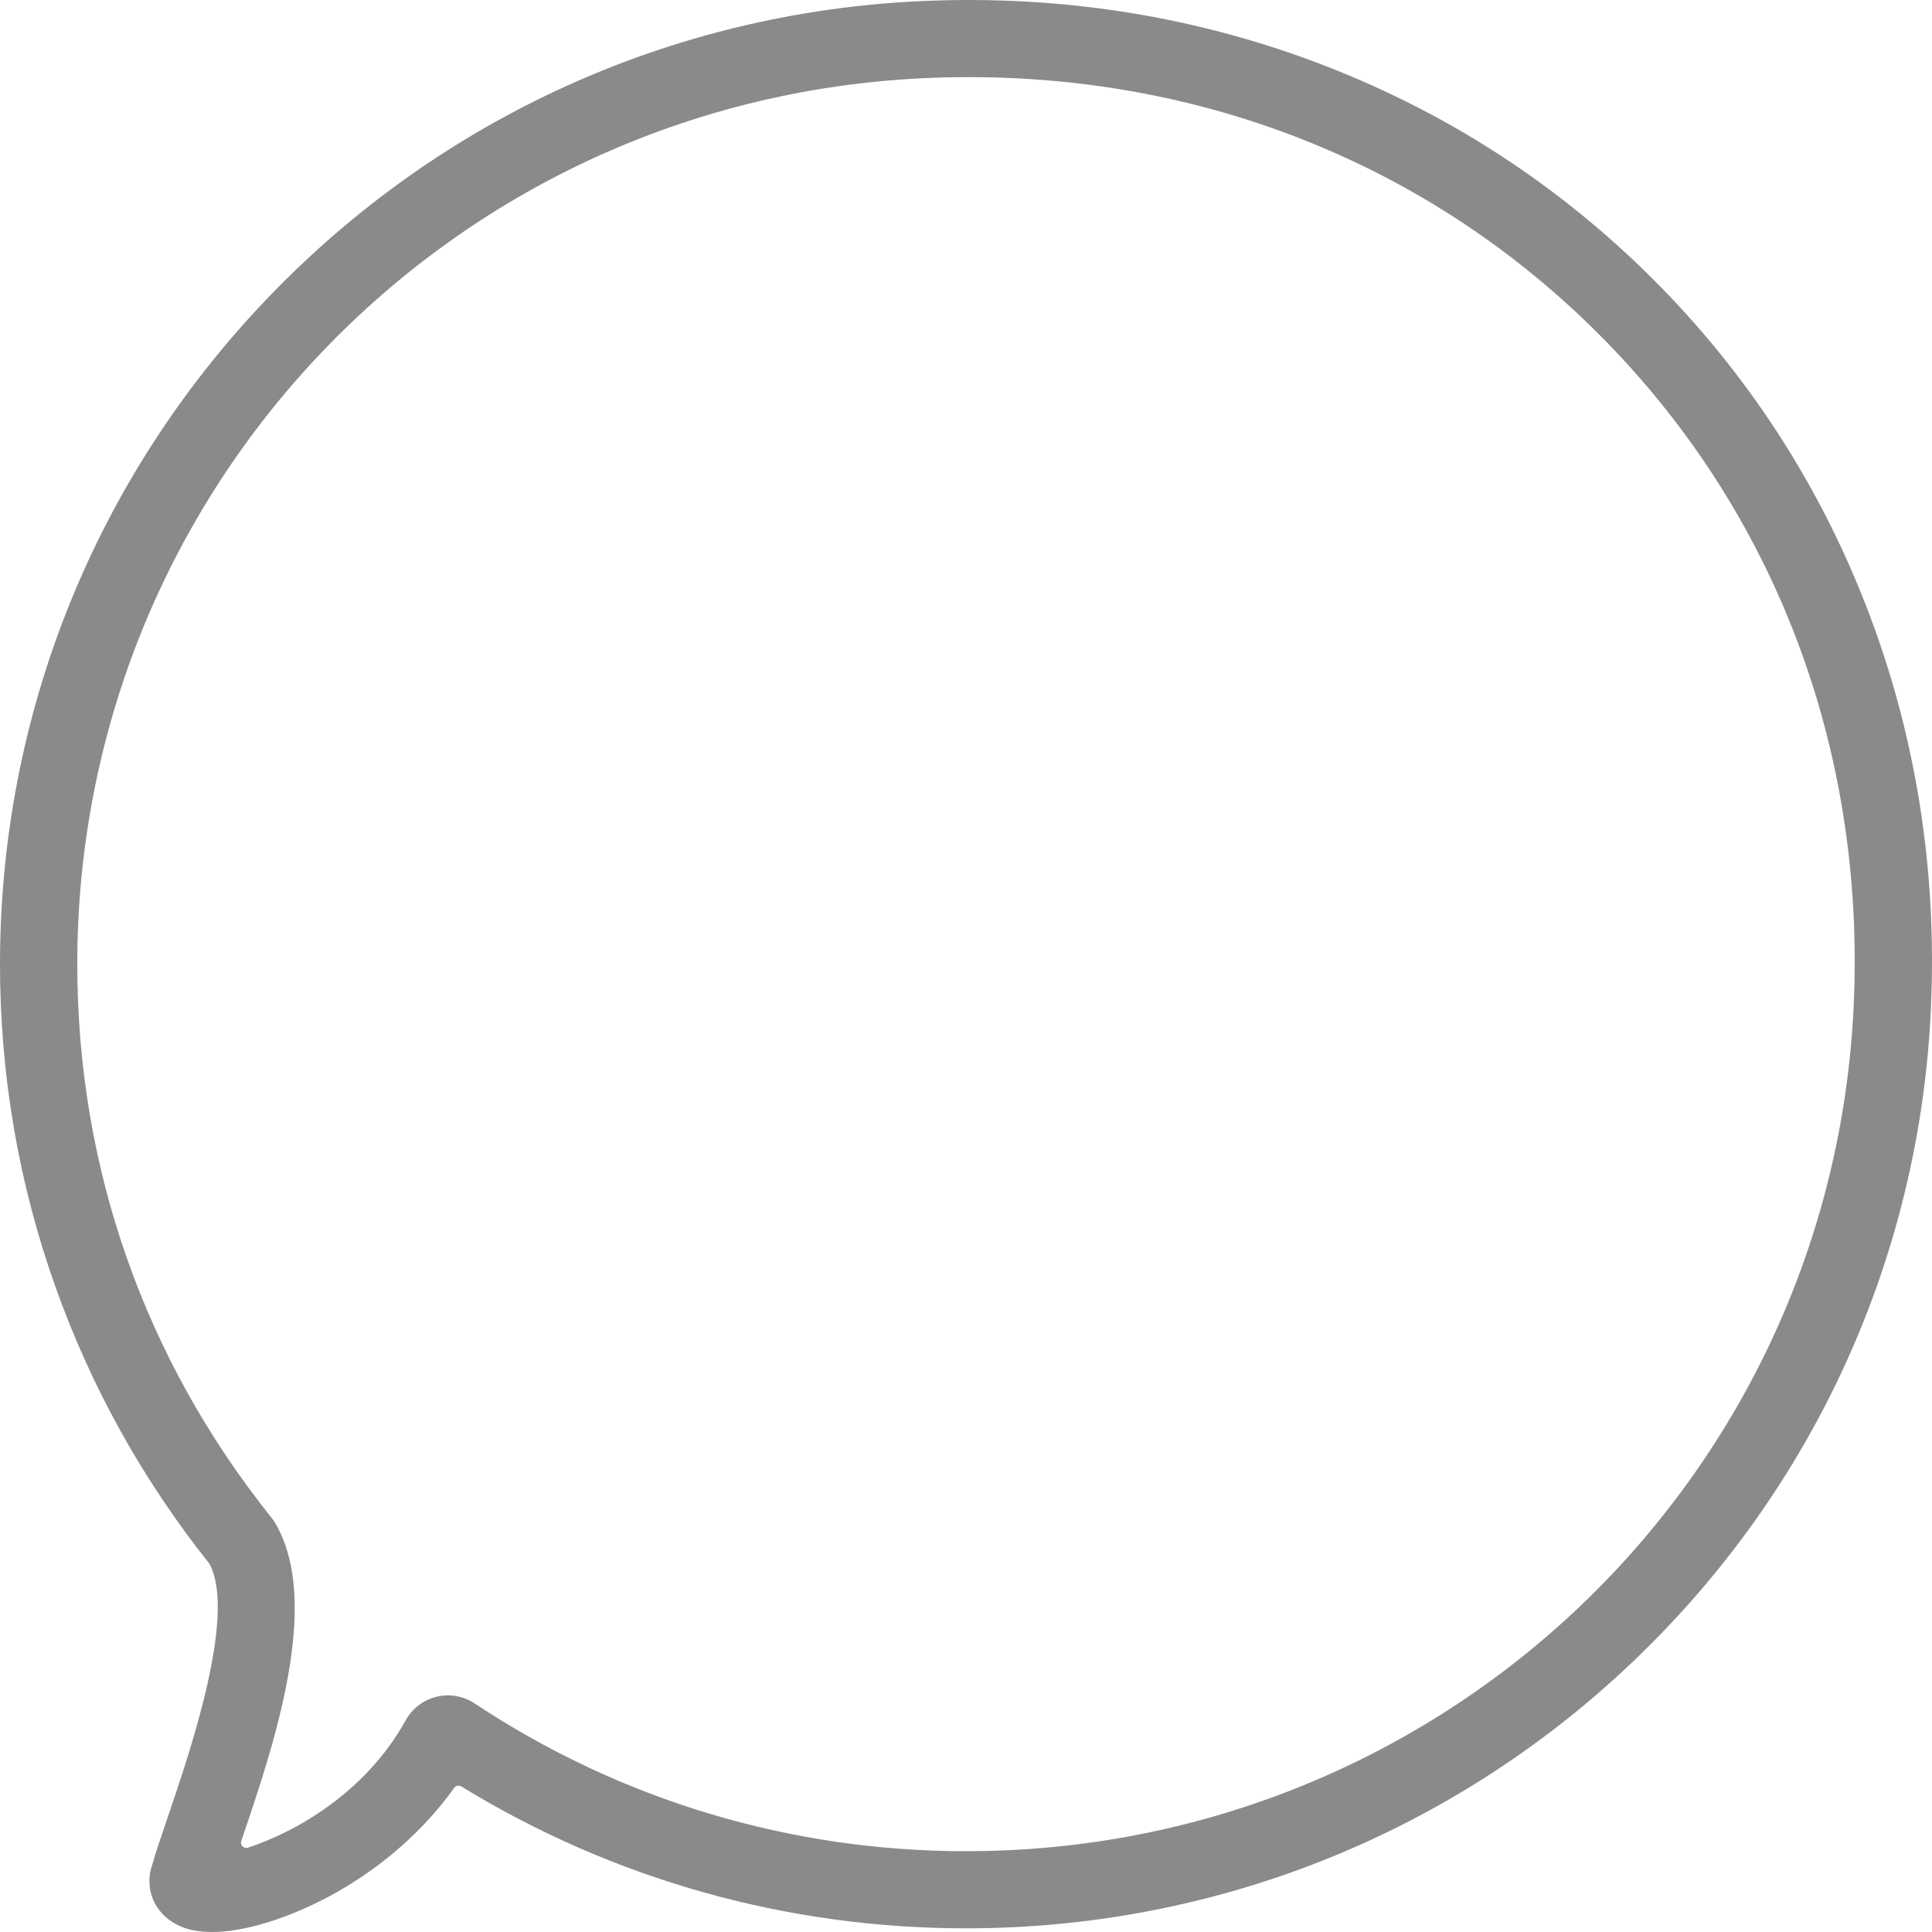
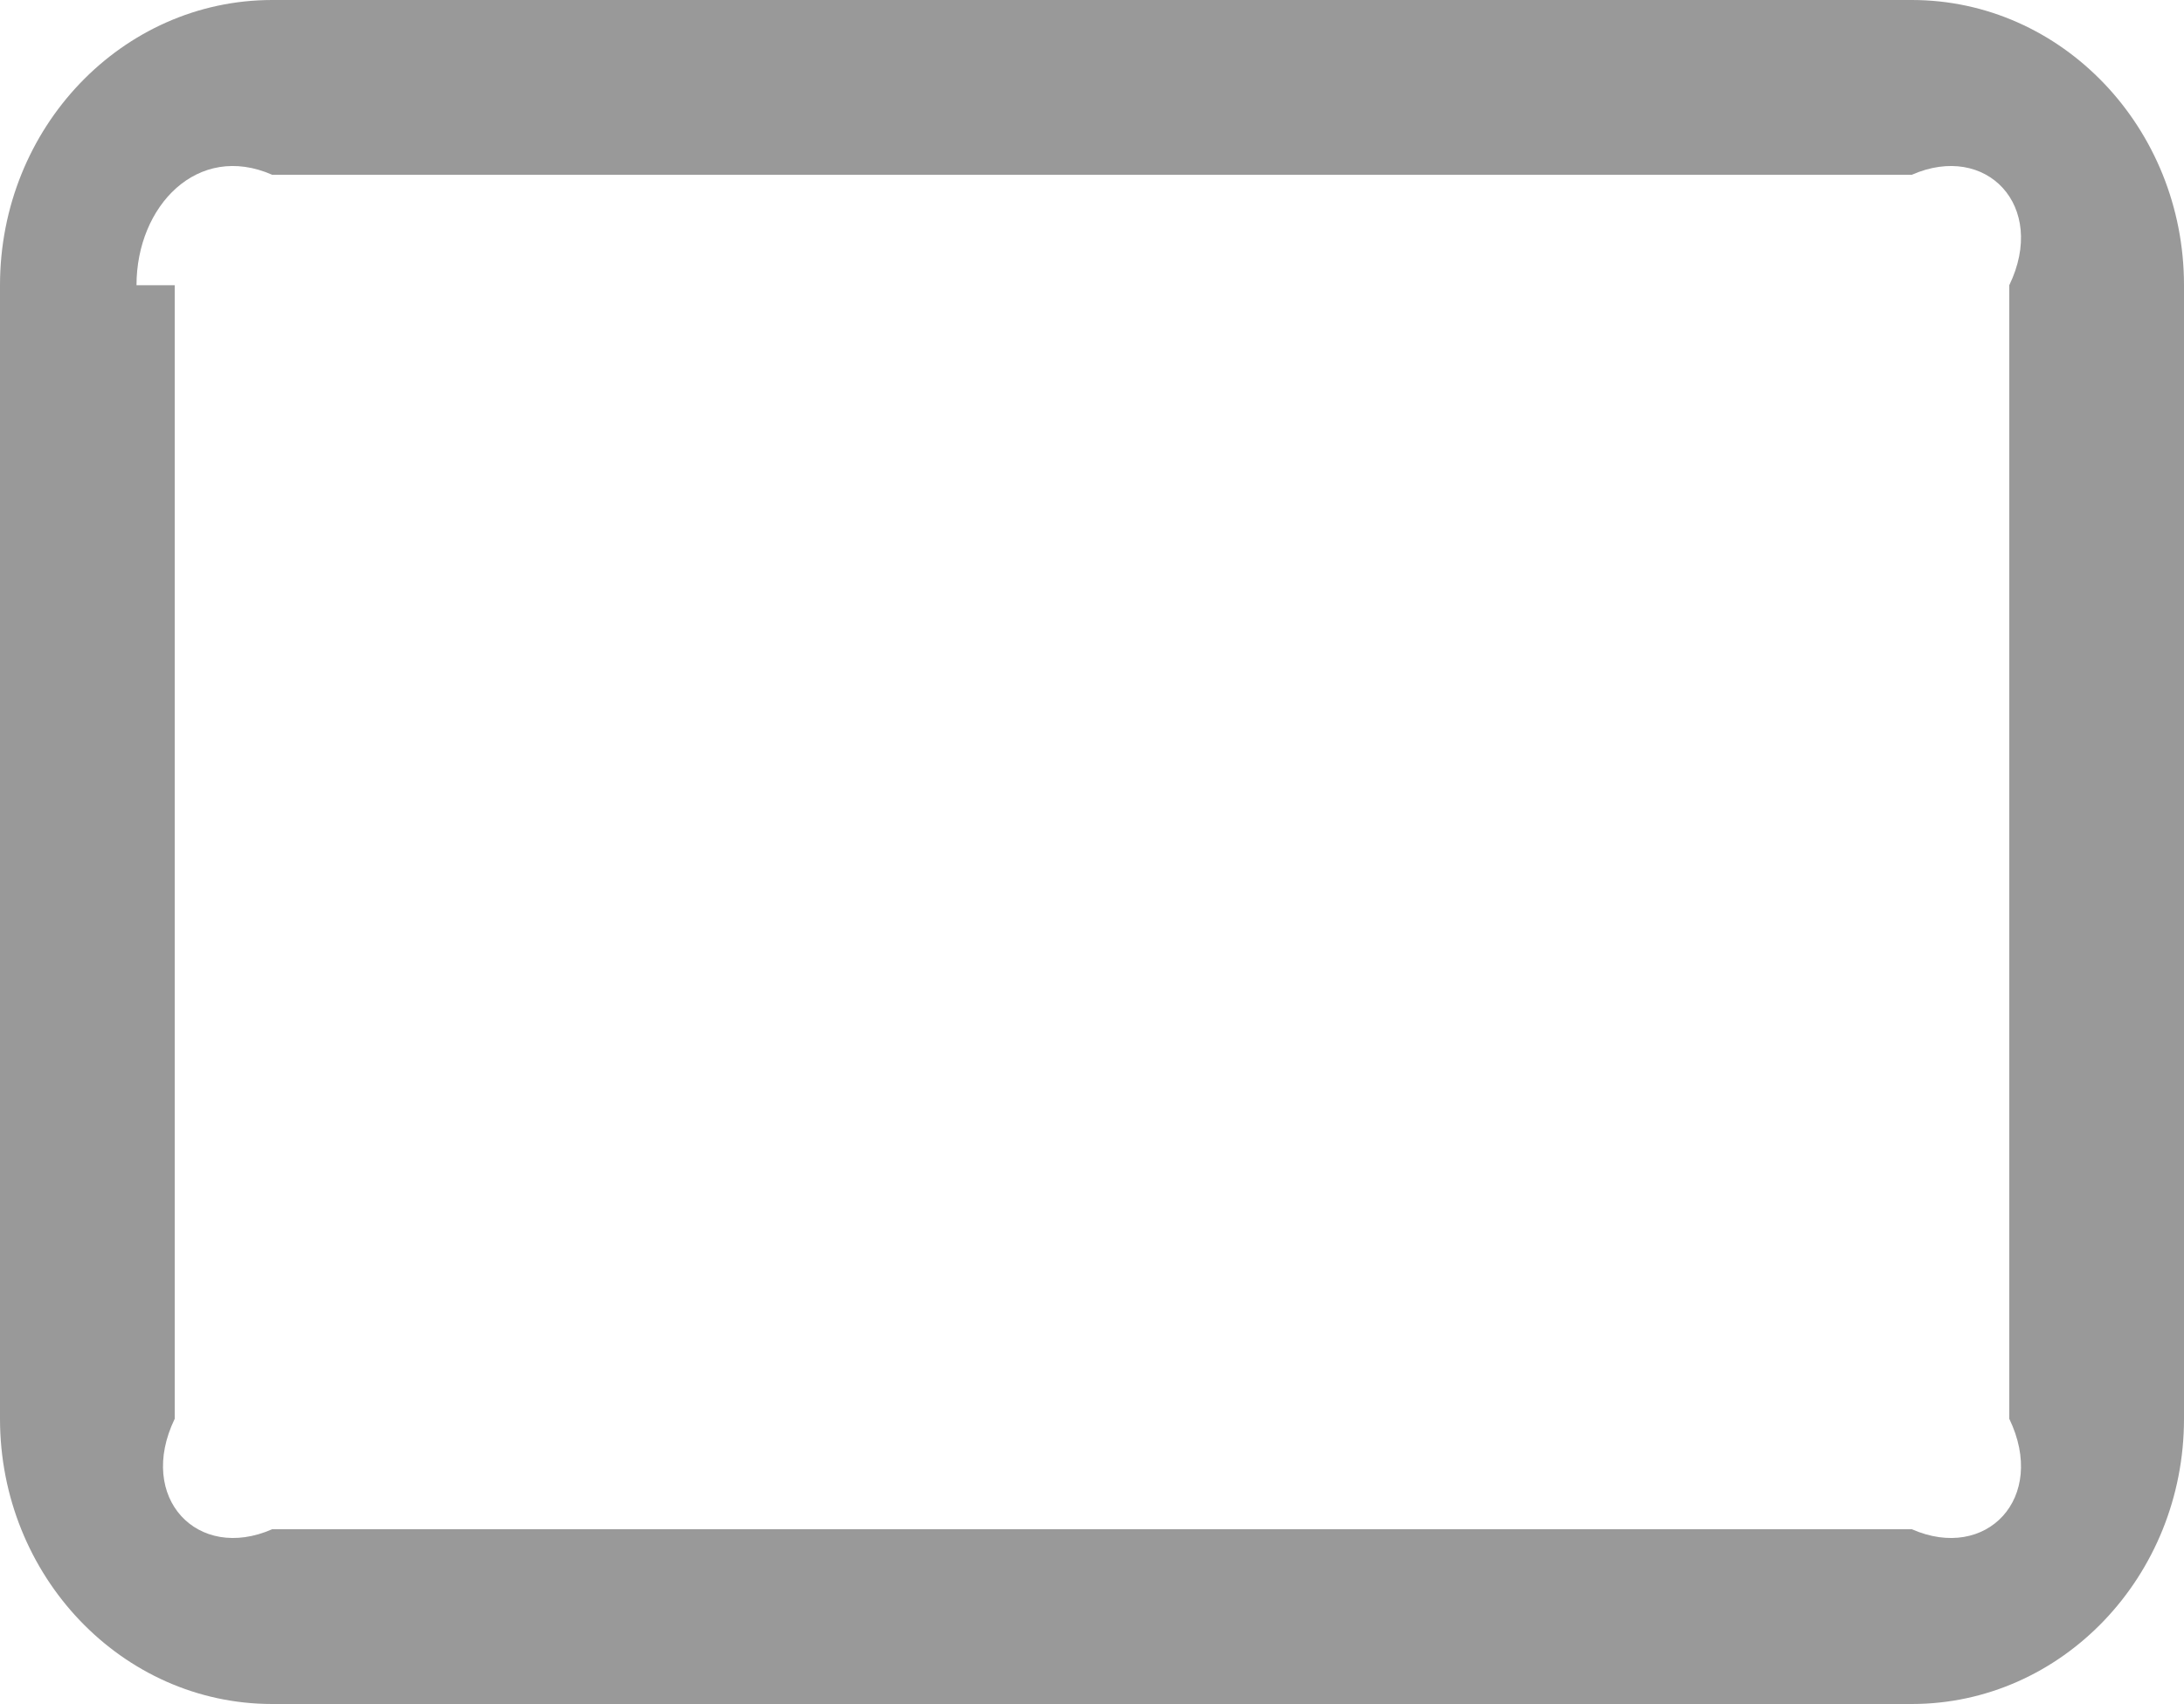
- <svg xmlns="http://www.w3.org/2000/svg" version="1.1" width="50px" height="50px">
-   <g transform="matrix(1 0 0 1 -996 -590 )">
-     <path d="M 49.971 26.124  C 50.14 22.479  49.572 18.956  48.285 15.654  C 47.041 12.465  45.186 9.626  42.771 7.216  C 40.355 4.805  37.511 2.953  34.316 1.712  C 31.008 0.427  27.479 -0.139  23.826 0.029  C 17.397 0.326  11.4 3.05  6.94 7.7  C 2.465 12.365  0 18.493  0 24.953  C 0 27.833  0.487 30.655  1.449 33.343  C 2.369 35.917  3.702 38.311  5.413 40.461  C 5.419 40.468  5.424 40.476  5.428 40.484  C 6.116 41.811  4.927 45.307  4.351 46.999  C 4.166 47.542  4.006 48.011  3.905 48.376  L 3.888 48.439  C 3.886 48.445  3.885 48.452  3.884 48.459  L 3.876 48.523  C 3.801 49.146  4.175 49.701  4.807 49.905  C 5.013 49.97  5.242 50  5.488 50  C 6.415 50  7.564 49.58  8.448 49.116  C 9.784 48.413  10.932 47.421  11.754 46.27  C 11.796 46.211  11.876 46.195  11.937 46.232  C 15.862 48.638  20.359 49.905  24.999 49.905  C 31.472 49.905  37.611 47.445  42.285 42.979  C 46.944 38.526  49.674 32.541  49.971 26.124  Z M 47.973 26.032  C 47.405 38.299  37.313 47.909  24.999 47.909  C 20.451 47.909  16.055 46.586  12.284 44.085  C 11.993 43.892  11.635 43.829  11.295 43.912  C 10.956 43.995  10.668 44.216  10.499 44.521  C 9.445 46.427  7.596 47.432  6.415 47.818  C 6.308 47.853  6.207 47.75  6.244 47.643  L 6.245 47.641  C 7.078 45.193  8.337 41.494  7.126 39.423  C 7.095 39.371  7.06 39.32  7.022 39.273  C 3.737 35.169  2 30.218  2 24.953  C 2 12.662  11.628 2.59  23.918 2.023  C 30.588 1.715  36.781 4.061  41.356 8.627  C 45.931 13.193  48.281 19.375  47.973 26.032  Z " fill-rule="nonzero" fill="#8a8a8a" stroke="none" transform="matrix(1 0 0 1 996 590 )" />
+ <svg xmlns="http://www.w3.org/2000/svg" version="1.1" width="50px" height="39px">
+   <g transform="matrix(1 0 0 1 -643 -597 )">
+     <path d="M 3.125 6.528  L 4 6.528  L 4 32.472  C 3.125 34.283  4.524 35.75  6.231 35  L 43.769 35  C 45.476 35.75  46.875 34.285  46 32.472  L 46 6.528  C 46.875 4.717  45.476 3.25  43.769 4  L 6.231 4  C 4.524 3.25  3.125 4.715  3.125 6.528  Z M 0 6.528  C 0 2.923  2.795 0  6.231 0  L 43.769 0  C 47.21 0  50 2.931  50 6.528  L 50 32.472  C 50 36.077  47.205 39  43.769 39  L 6.231 39  C 2.79 39  0 36.069  0 32.472  L 0 6.528  Z " fill-rule="nonzero" fill="#999999" stroke="none" transform="matrix(1 0 0 1 643 597 )" />
  </g>
</svg>
